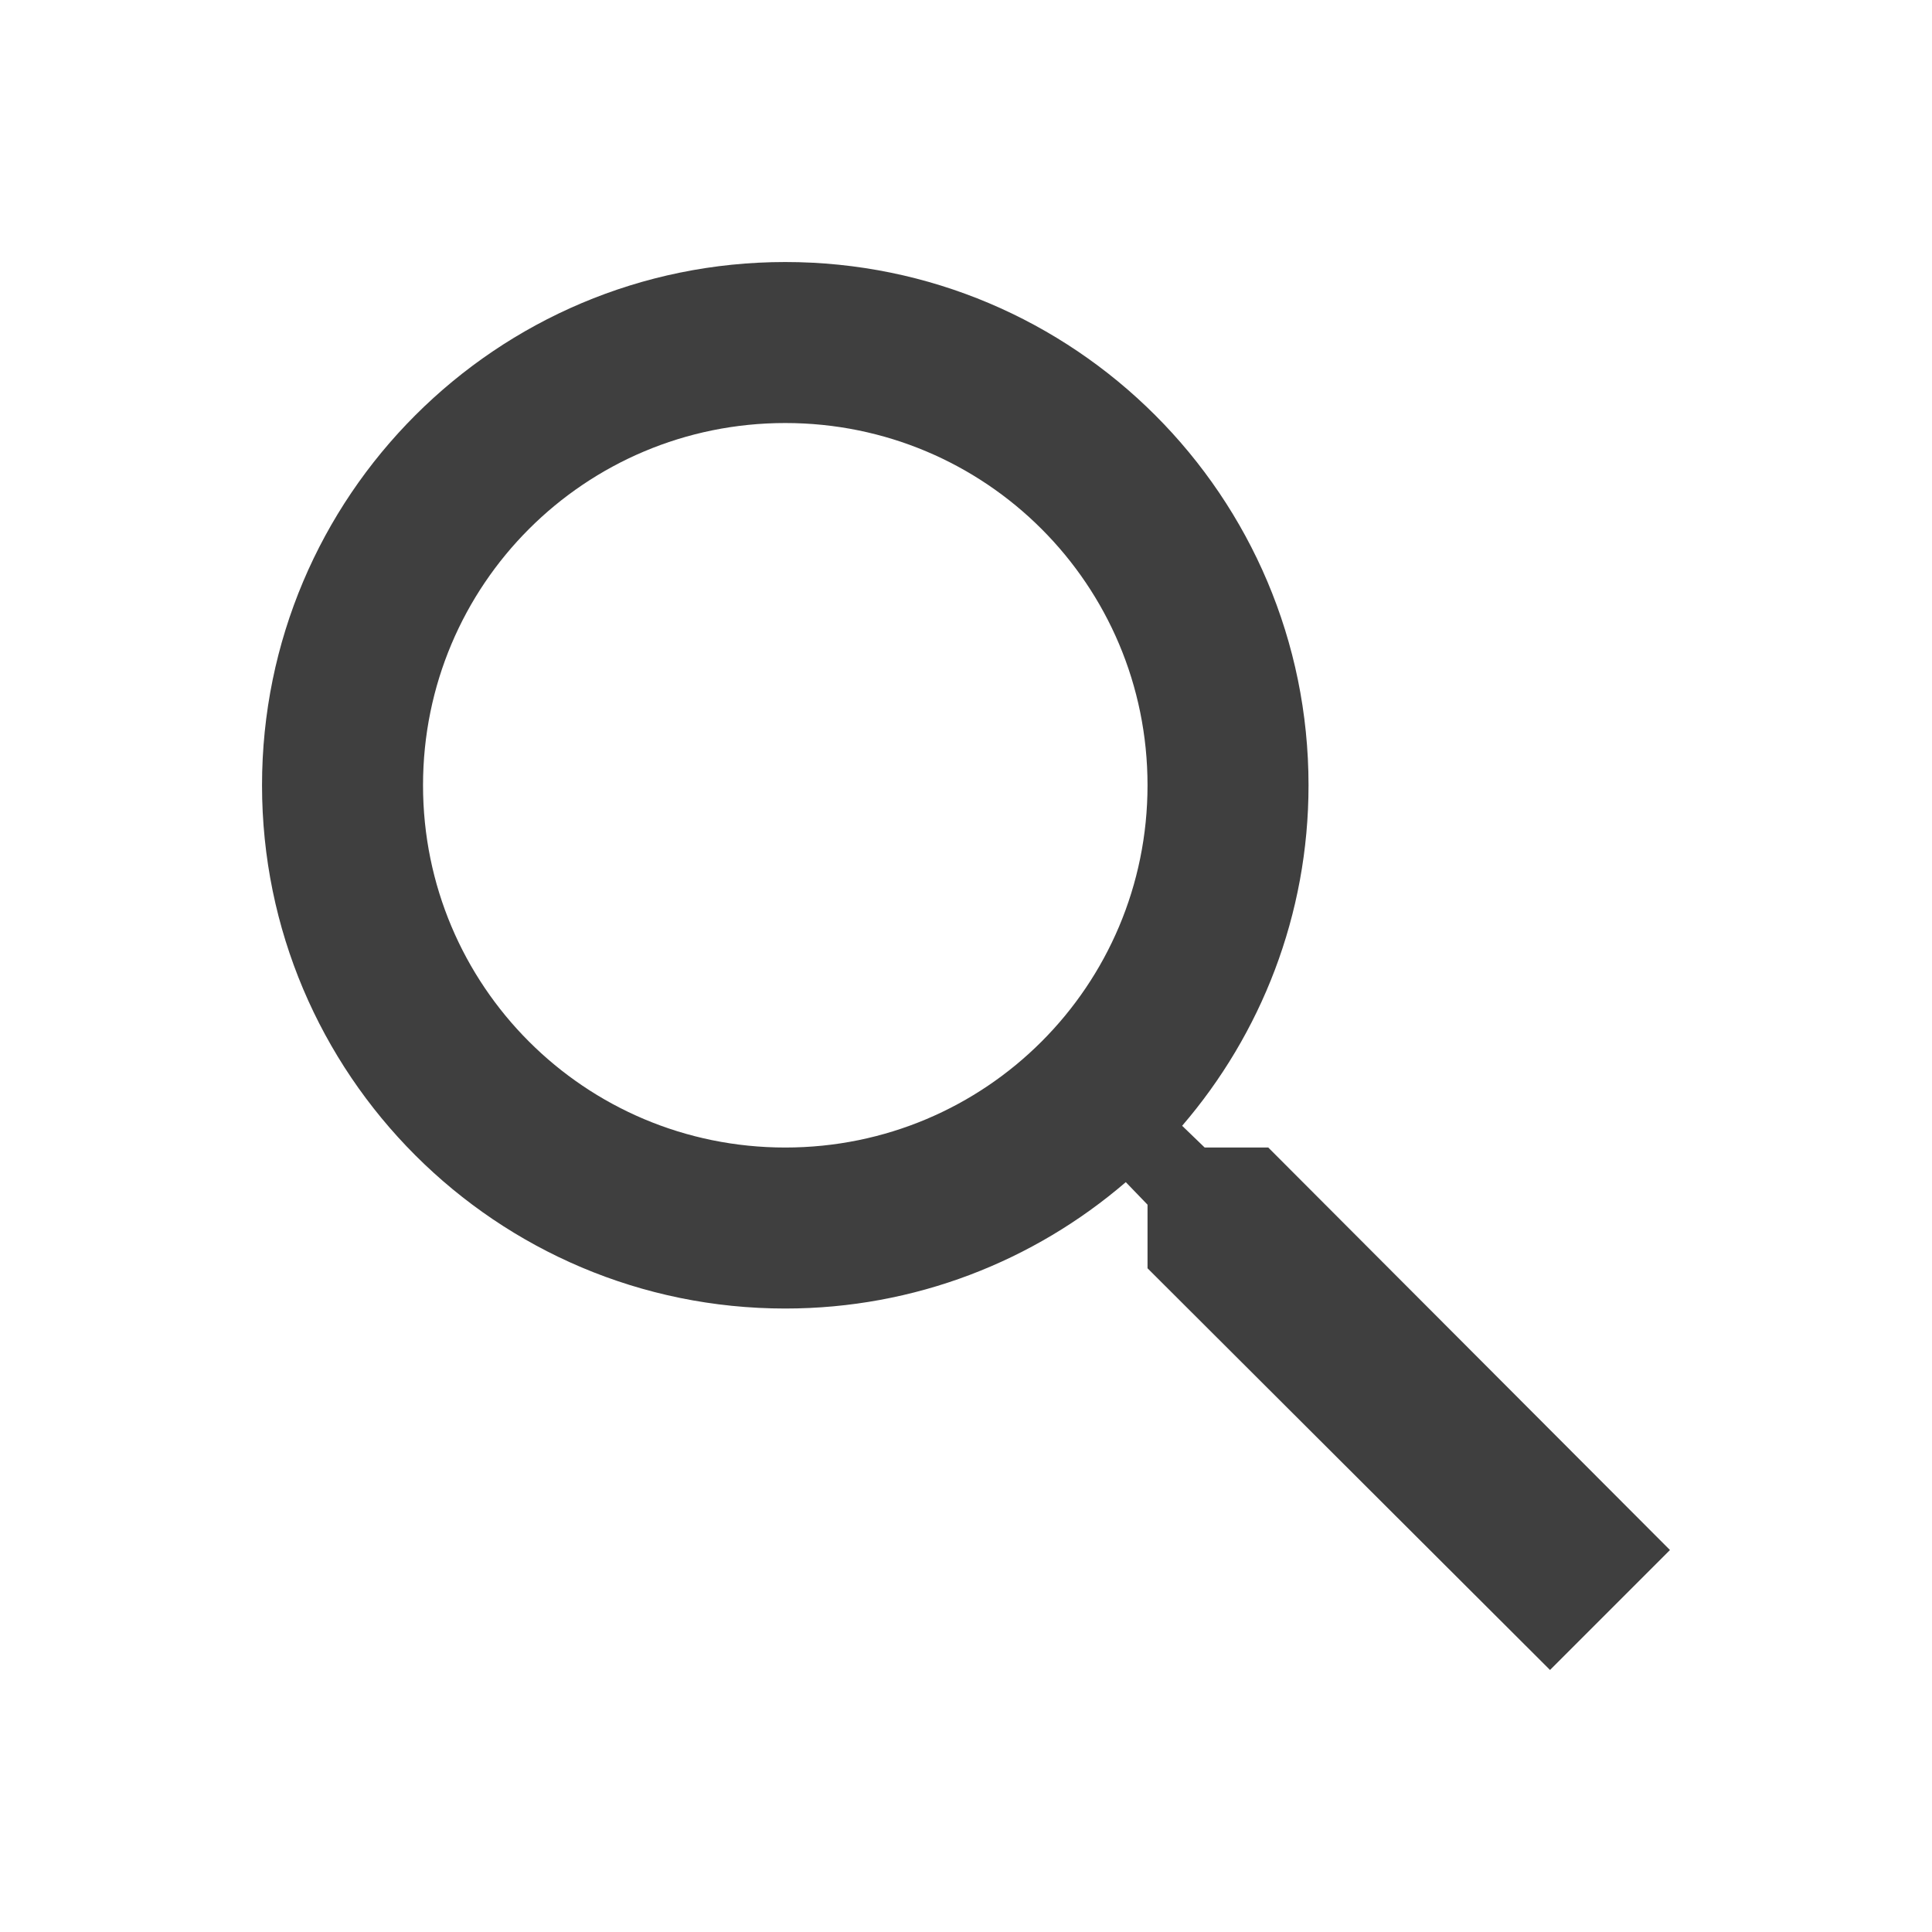
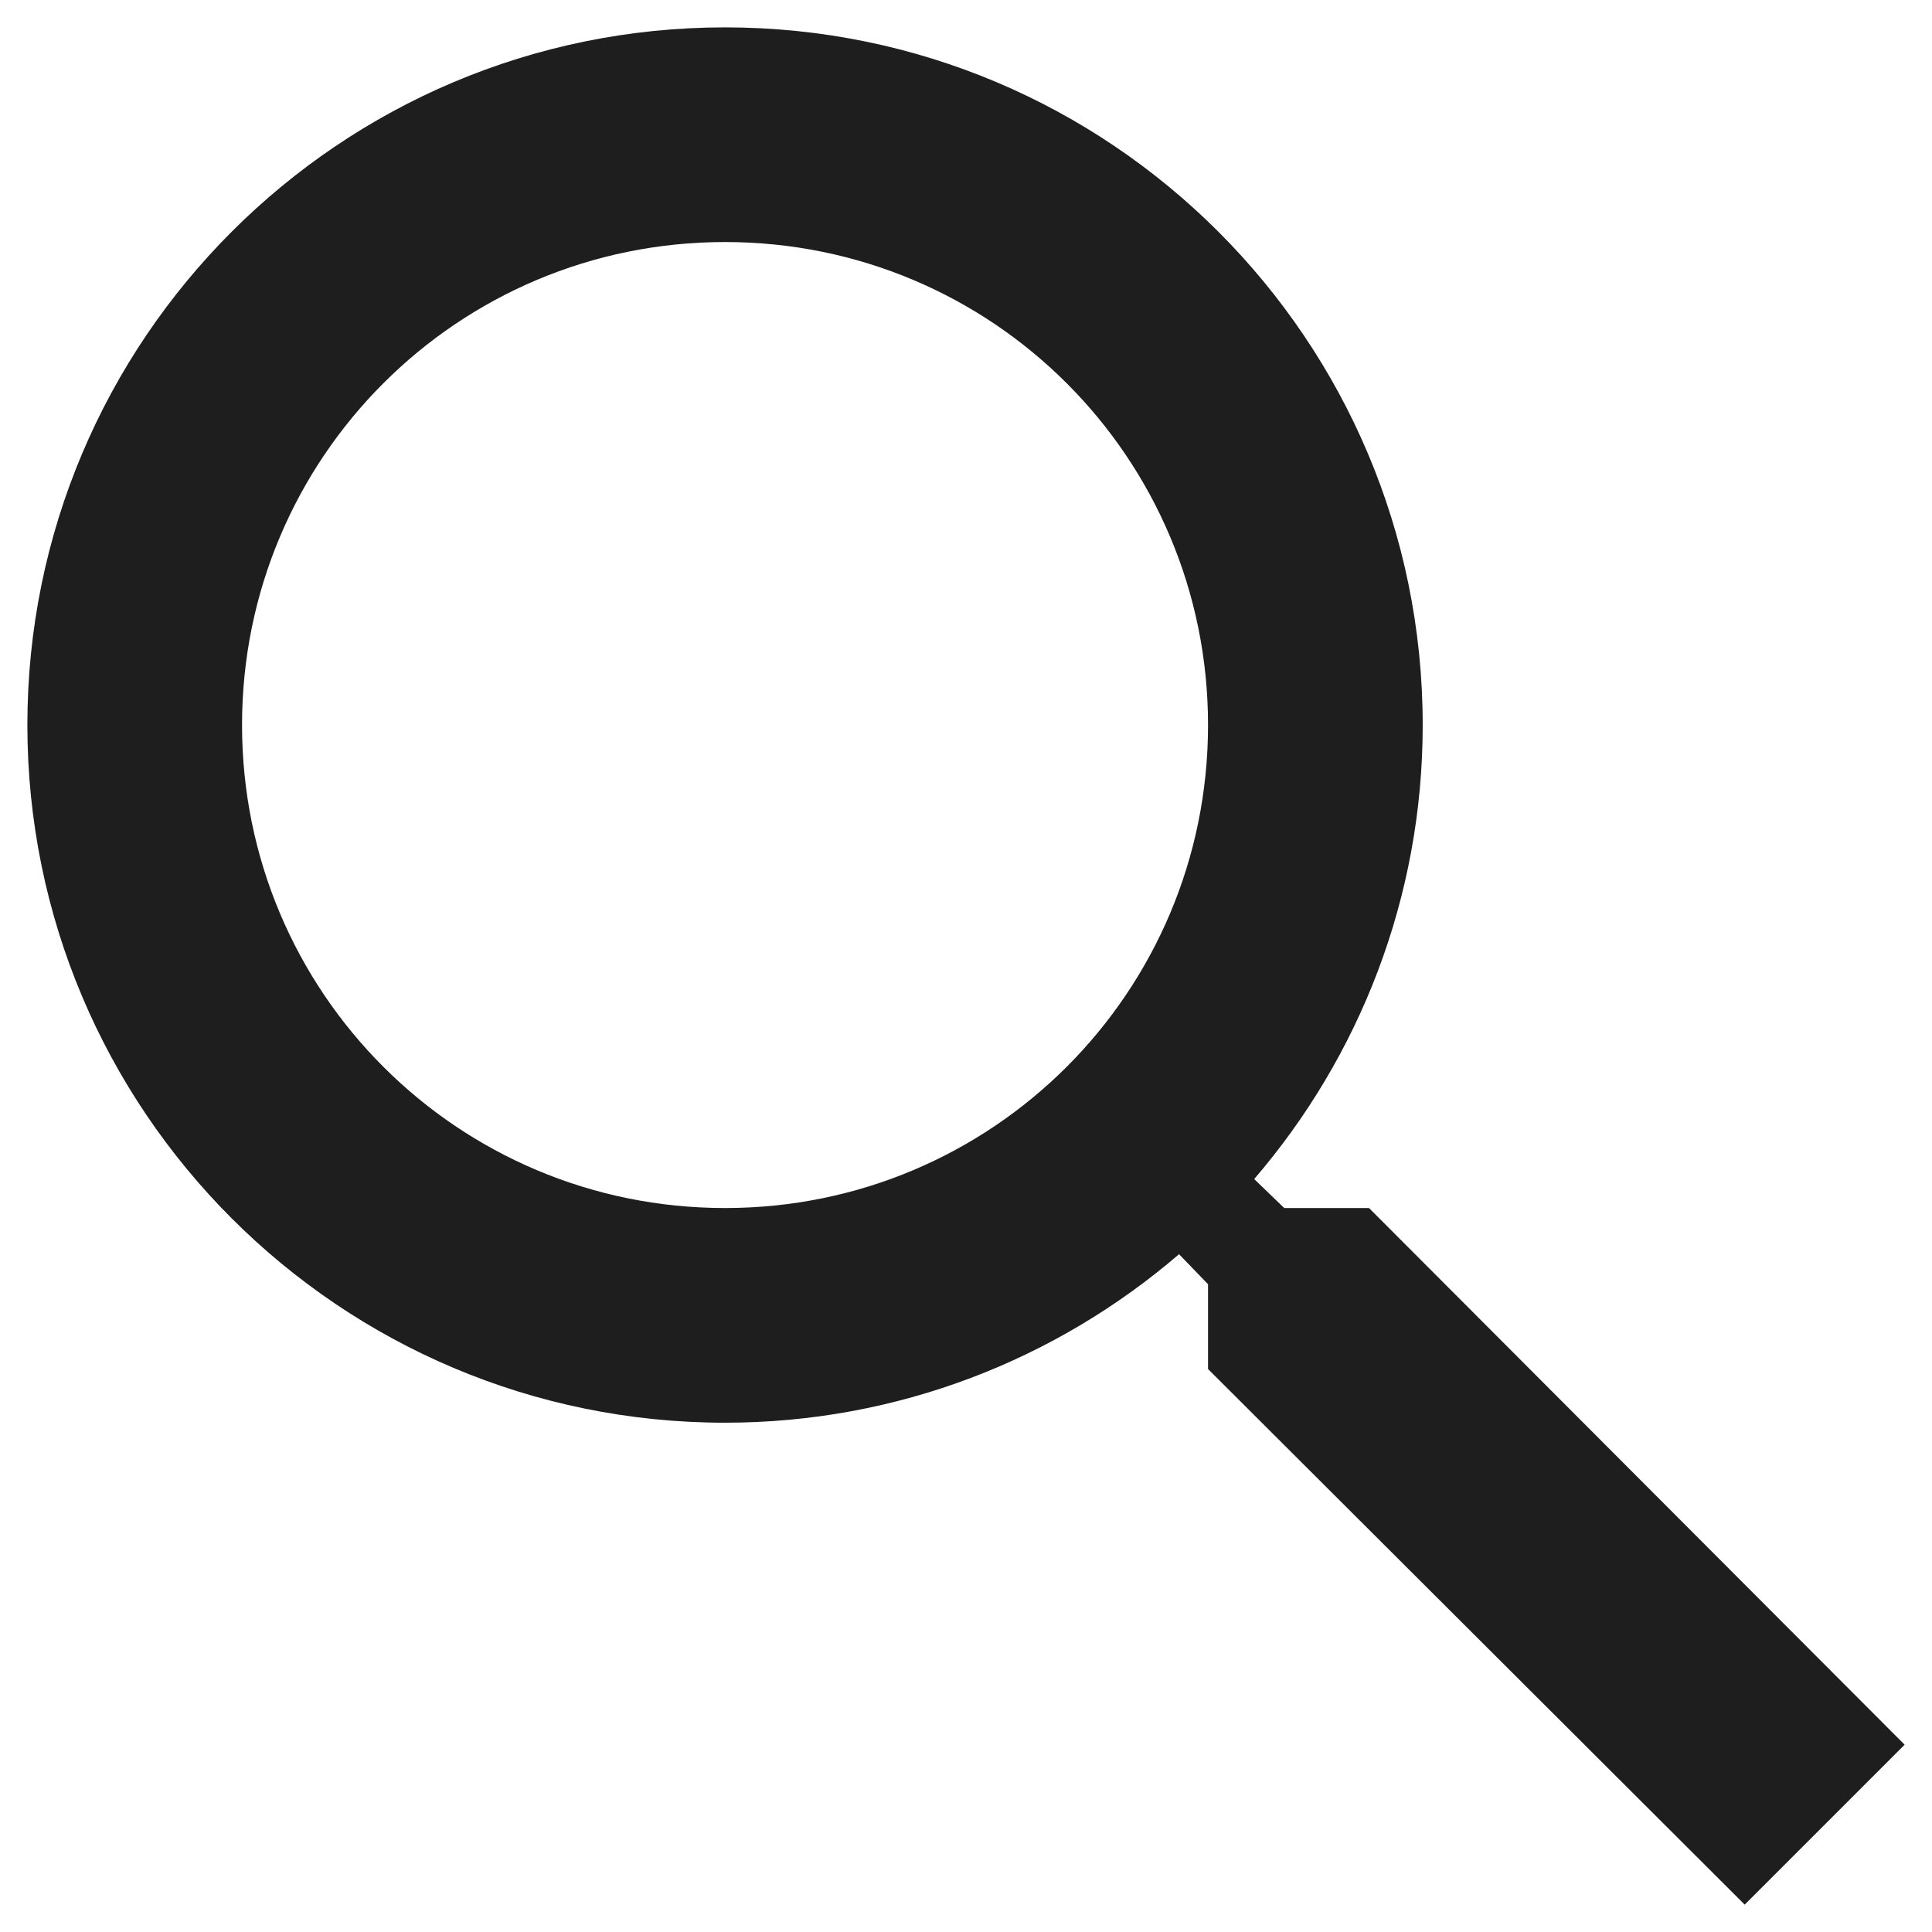
- <svg xmlns="http://www.w3.org/2000/svg" width="24" height="24" viewBox="0 0 24 24" fill="none">
-   <path d="M15.755 14.255H14.965L14.685 13.985C15.665 12.845 16.255 11.365 16.255 9.755C16.255 6.165 13.345 3.255 9.755 3.255C6.165 3.255 3.255 6.165 3.255 9.755C3.255 13.345 6.165 16.255 9.755 16.255C11.365 16.255 12.845 15.665 13.985 14.685L14.255 14.965V15.755L19.255 20.745L20.745 19.255L15.755 14.255ZM9.755 14.255C7.265 14.255 5.255 12.245 5.255 9.755C5.255 7.265 7.265 5.255 9.755 5.255C12.245 5.255 14.255 7.265 14.255 9.755C14.255 12.245 12.245 14.255 9.755 14.255Z" fill="#3F3F3F" />
+ <svg xmlns="http://www.w3.org/2000/svg" width="18" height="18" viewBox="0 0 18 18" fill="none">
+   <path d="M12.755 11.255H11.965L11.685 10.985C12.665 9.845 13.255 8.365 13.255 6.755C13.255 3.165 10.345 0.255 6.755 0.255C3.165 0.255 0.255 3.165 0.255 6.755C0.255 10.345 3.165 13.255 6.755 13.255C8.365 13.255 9.845 12.665 10.985 11.685L11.255 11.965V12.755L16.255 17.745L17.745 16.255L12.755 11.255ZM6.755 11.255C4.265 11.255 2.255 9.245 2.255 6.755C2.255 4.265 4.265 2.255 6.755 2.255C9.245 2.255 11.255 4.265 11.255 6.755C11.255 9.245 9.245 11.255 6.755 11.255Z" fill="#1E1E1E" />
</svg>
